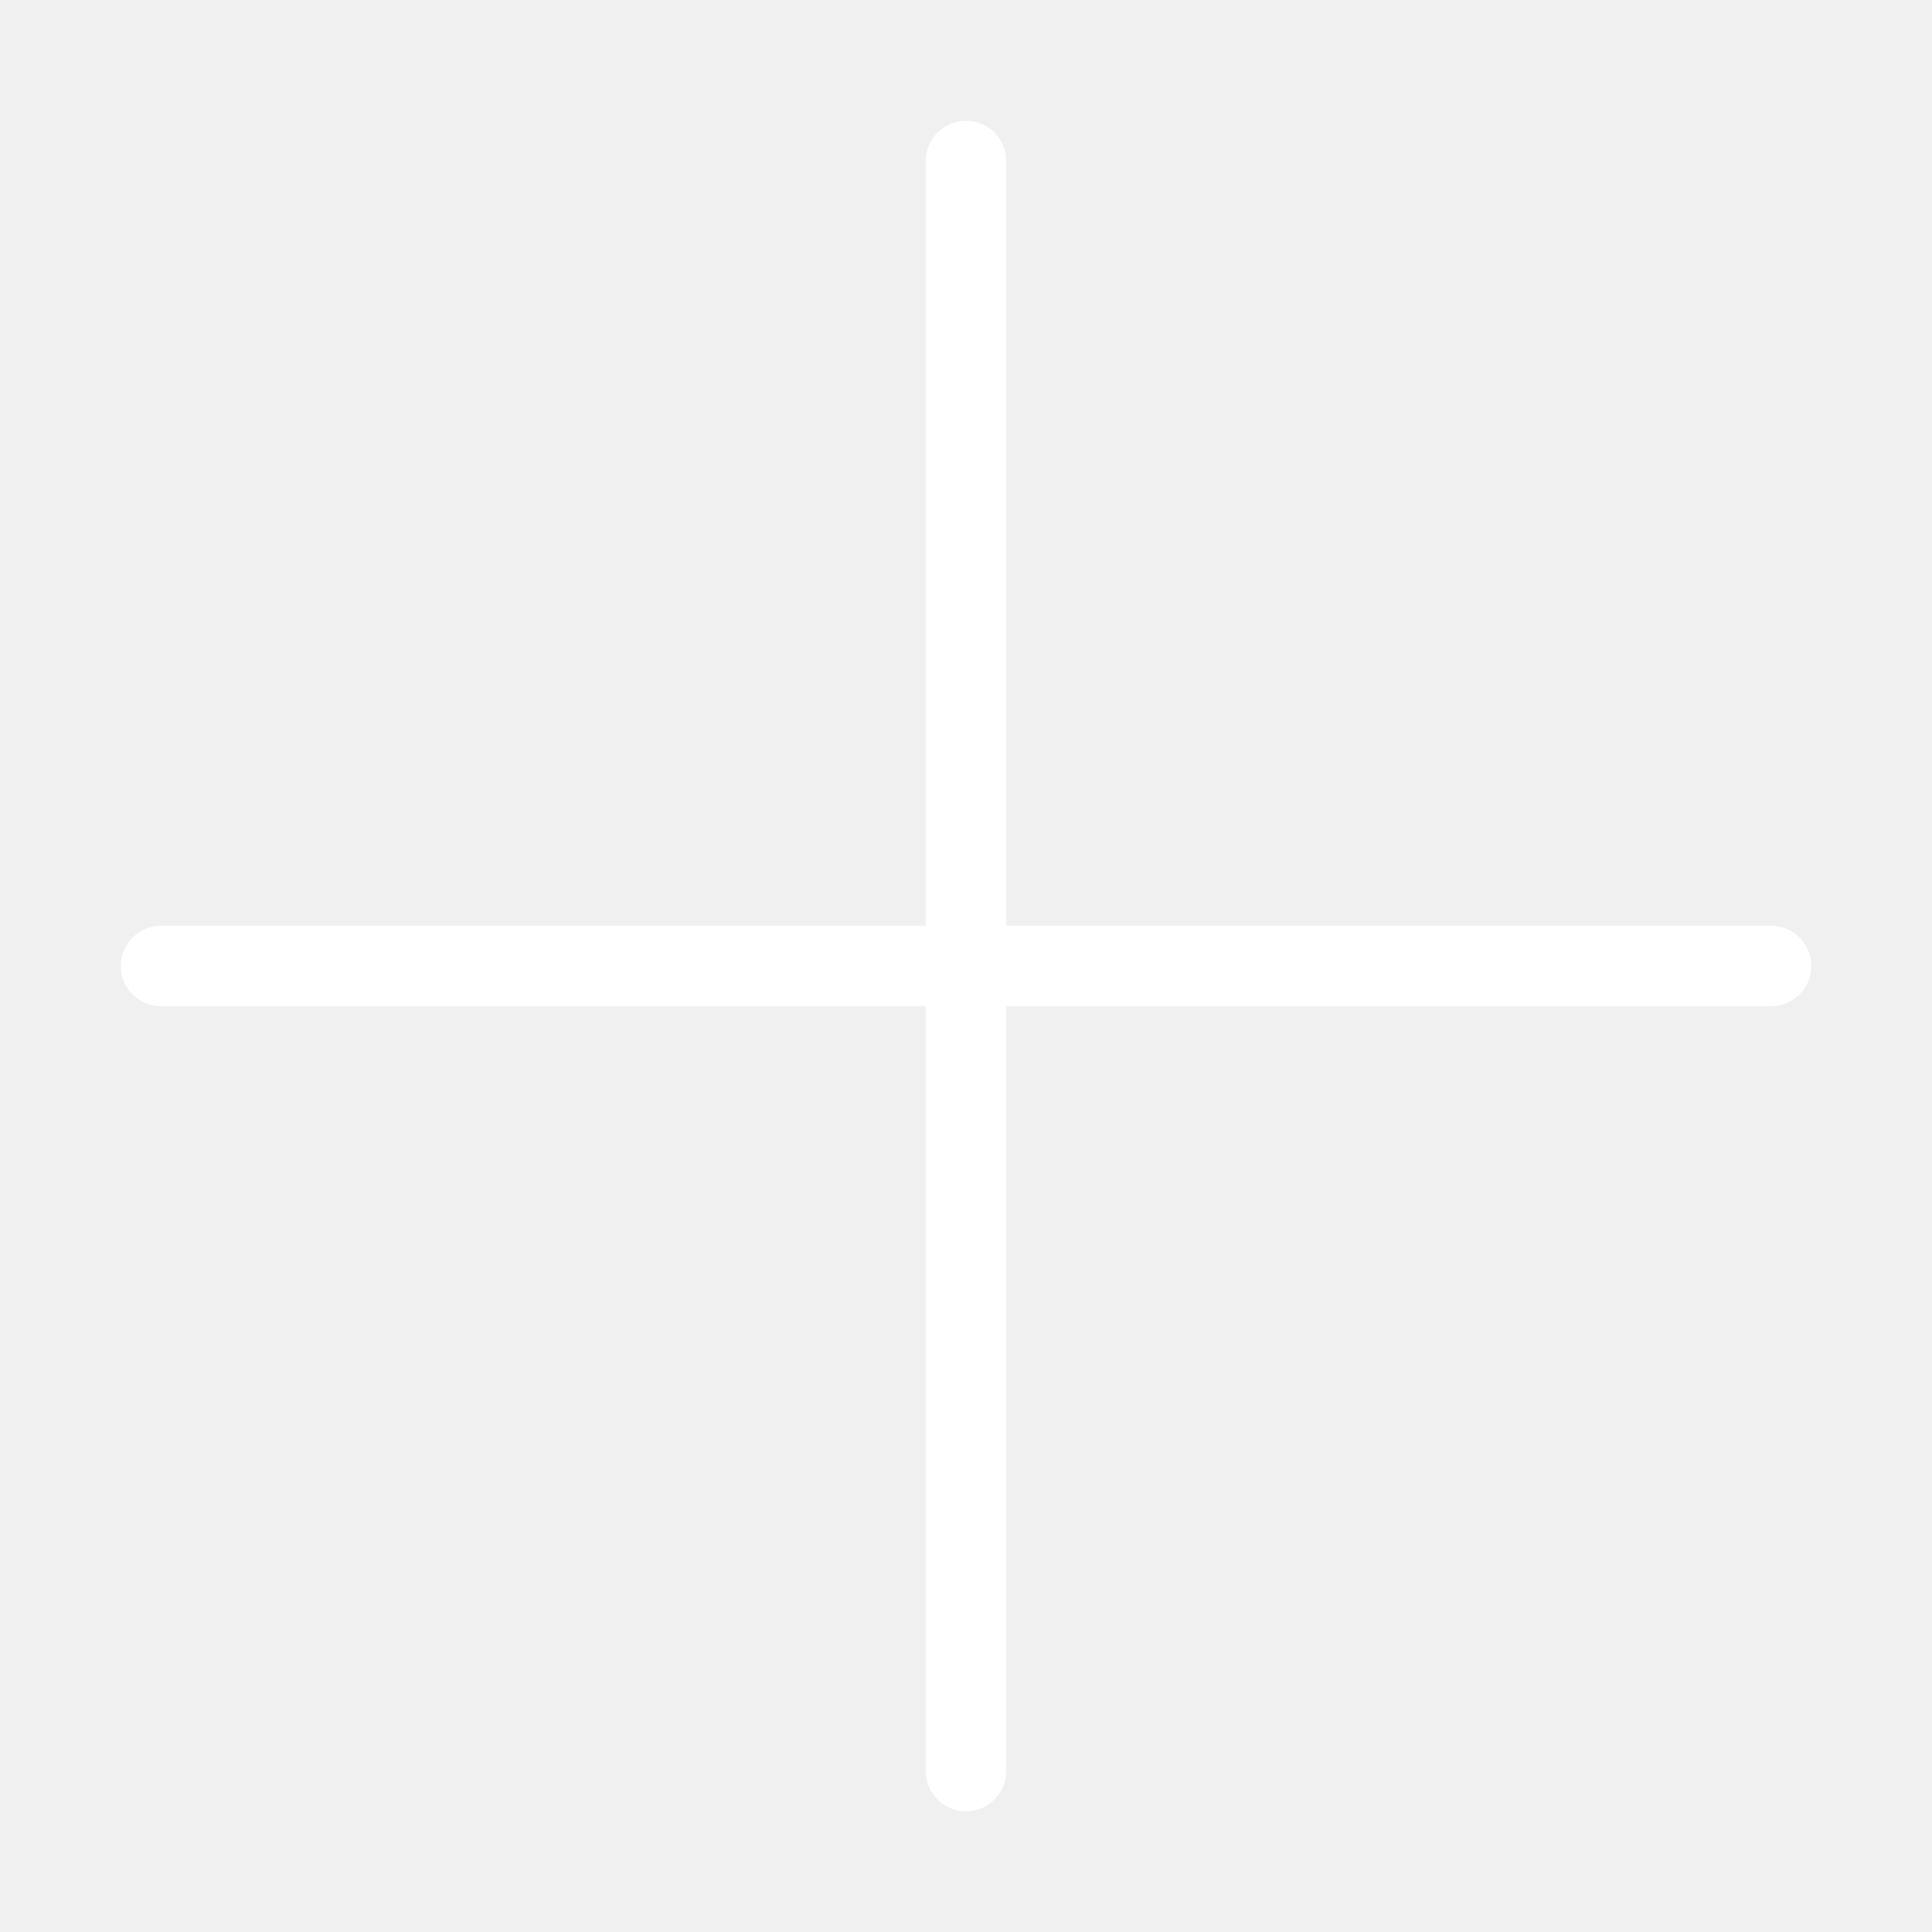
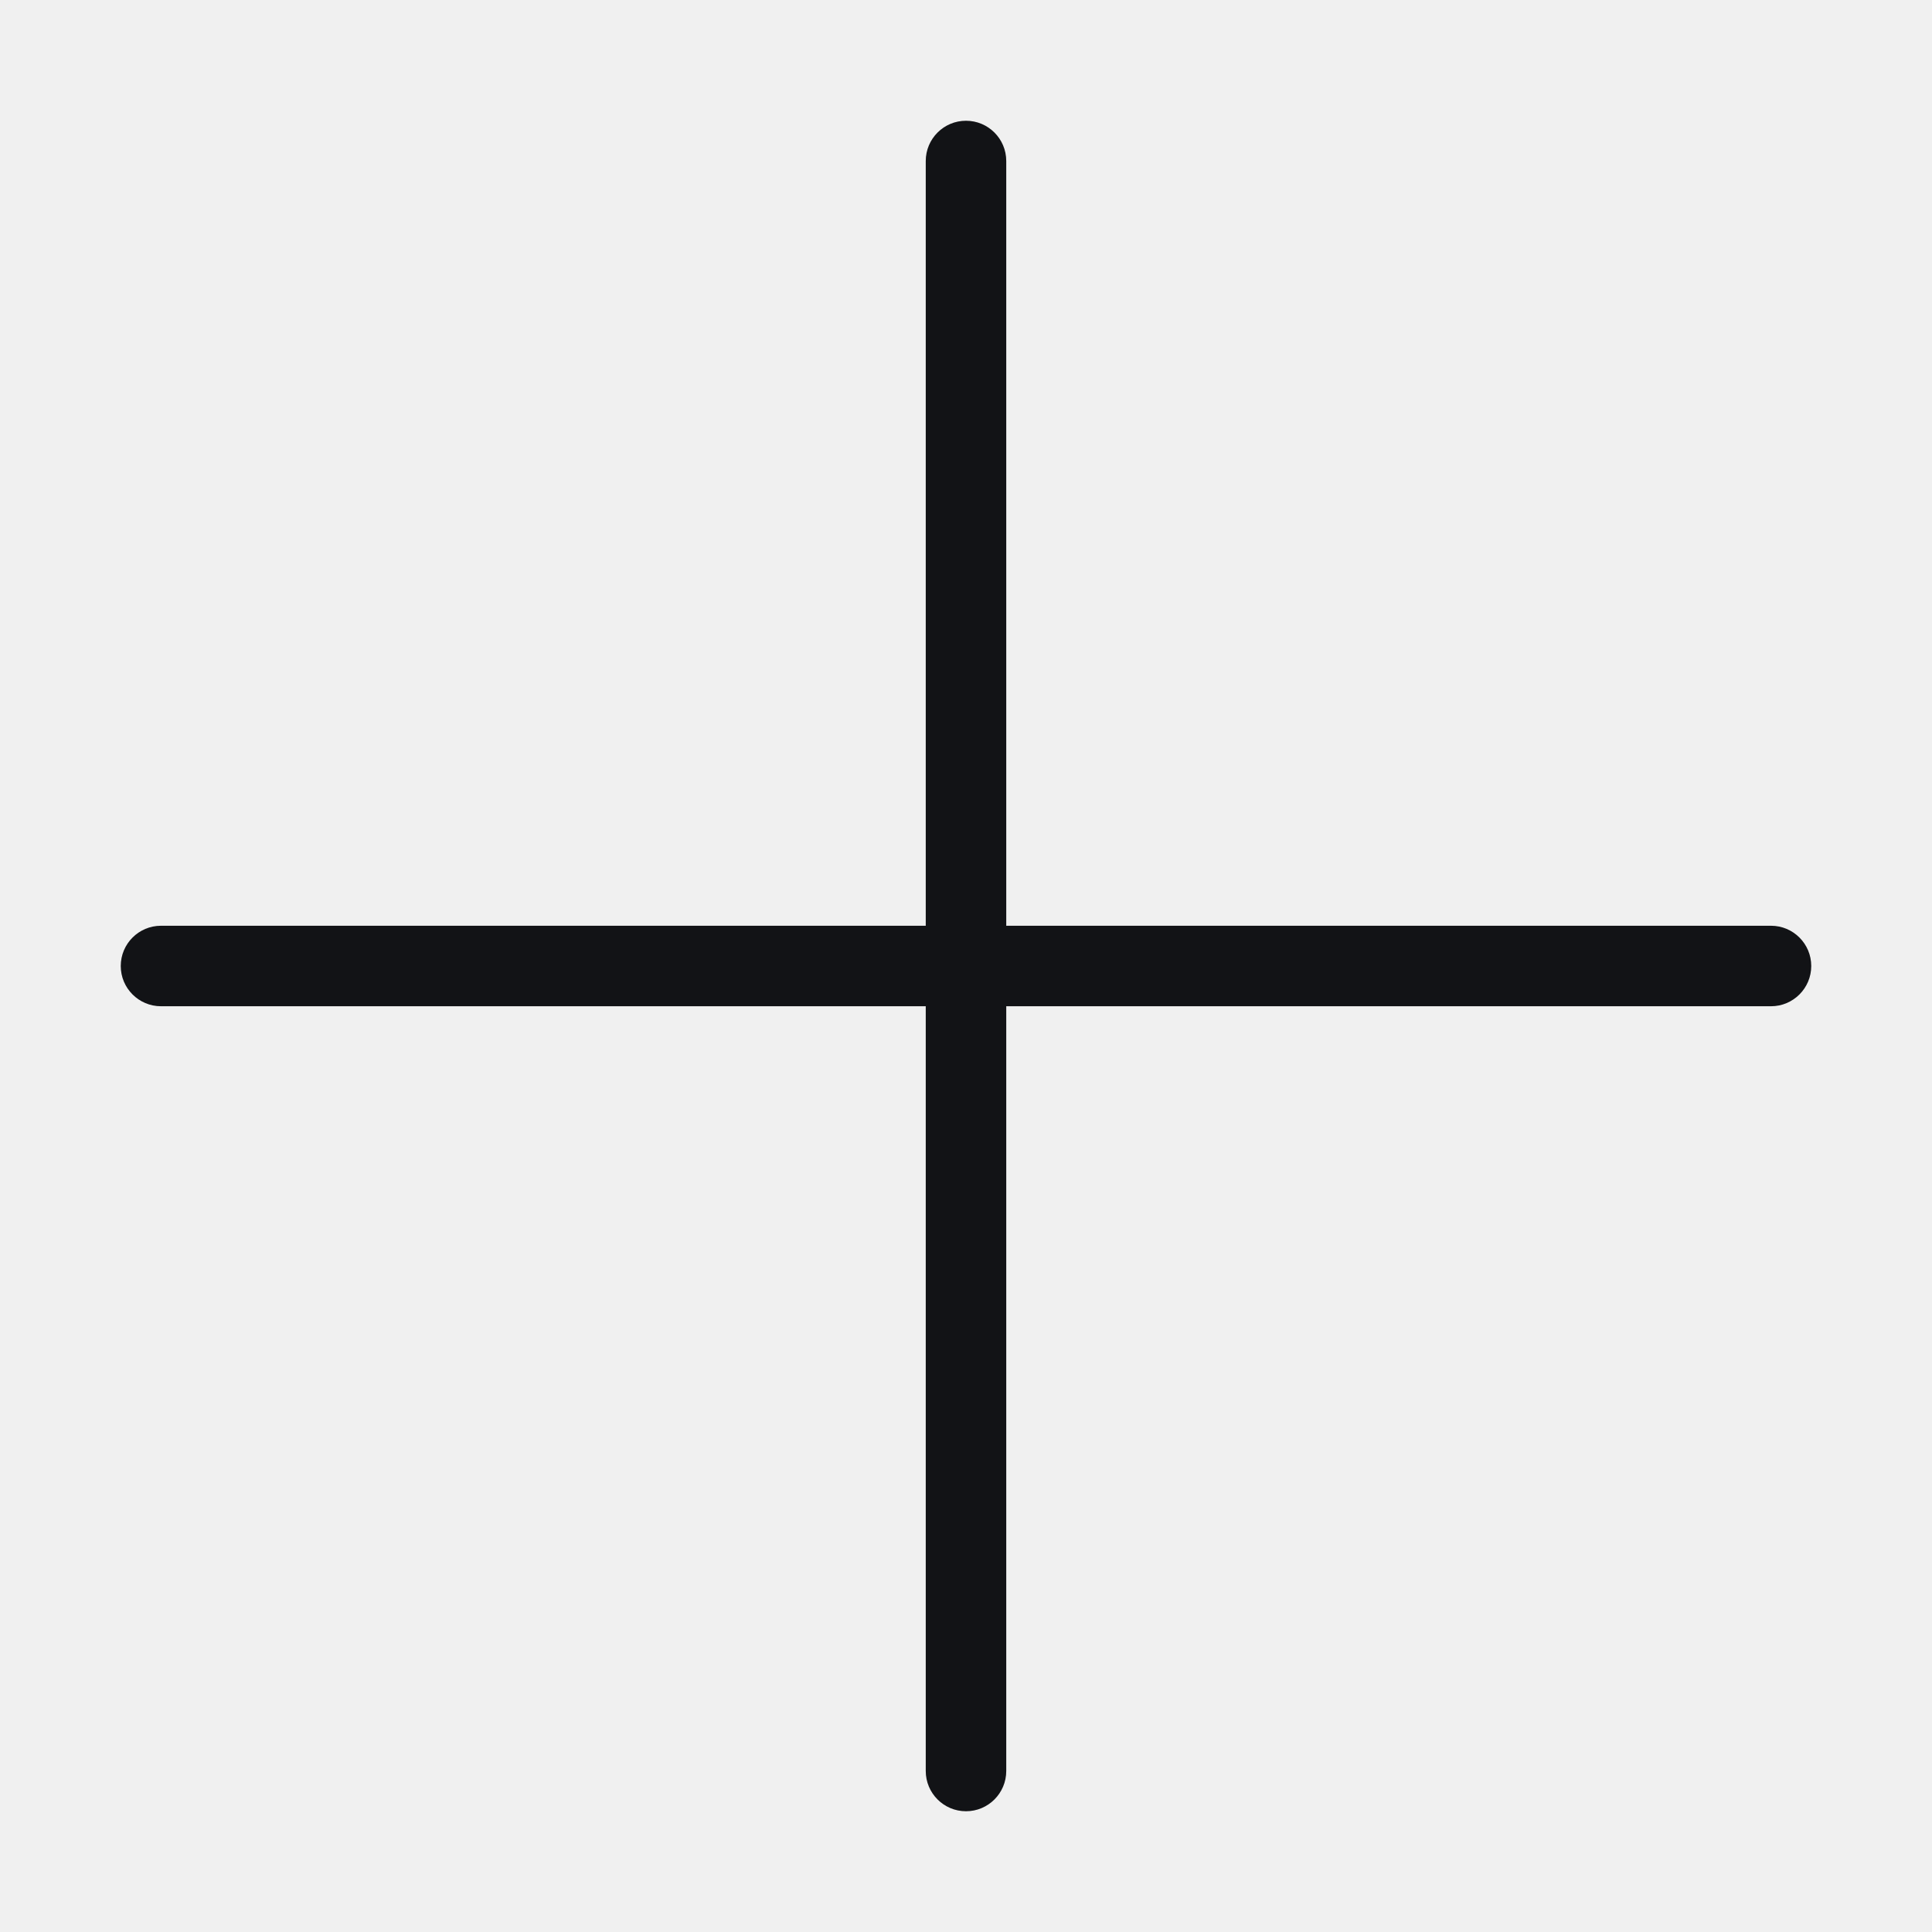
- <svg xmlns="http://www.w3.org/2000/svg" width="24" height="24" viewBox="0 0 24 24" fill="white">
-   <path d="M12.5 2C12.5 1.724 12.276 1.5 12 1.5C11.724 1.5 11.5 1.724 11.5 2V11.5H2C1.724 11.5 1.5 11.724 1.5 12C1.5 12.276 1.724 12.5 2 12.5H11.5V22C11.5 22.276 11.724 22.5 12 22.5C12.276 22.5 12.5 22.276 12.5 22V12.5H22C22.276 12.5 22.5 12.276 22.5 12C22.5 11.724 22.276 11.5 22 11.5H12.5V2Z" fill="white" />
+ <svg xmlns="http://www.w3.org/2000/svg" width="24" height="24" viewBox="0 0 24 24" fill="none">
+   <g id="Plus_LG">
+     <path id="Vector" d="M12.5 2C12.5 1.724 12.276 1.5 12 1.5C11.724 1.5 11.5 1.724 11.5 2V11.5H2C1.724 11.5 1.5 11.724 1.5 12C1.5 12.276 1.724 12.5 2 12.5H11.5V22C11.5 22.276 11.724 22.5 12 22.5C12.276 22.5 12.5 22.276 12.5 22V12.5H22C22.276 12.5 22.5 12.276 22.5 12C22.5 11.724 22.276 11.5 22 11.5H12.5V2Z" fill="#121316" />
+   </g>
</svg>
